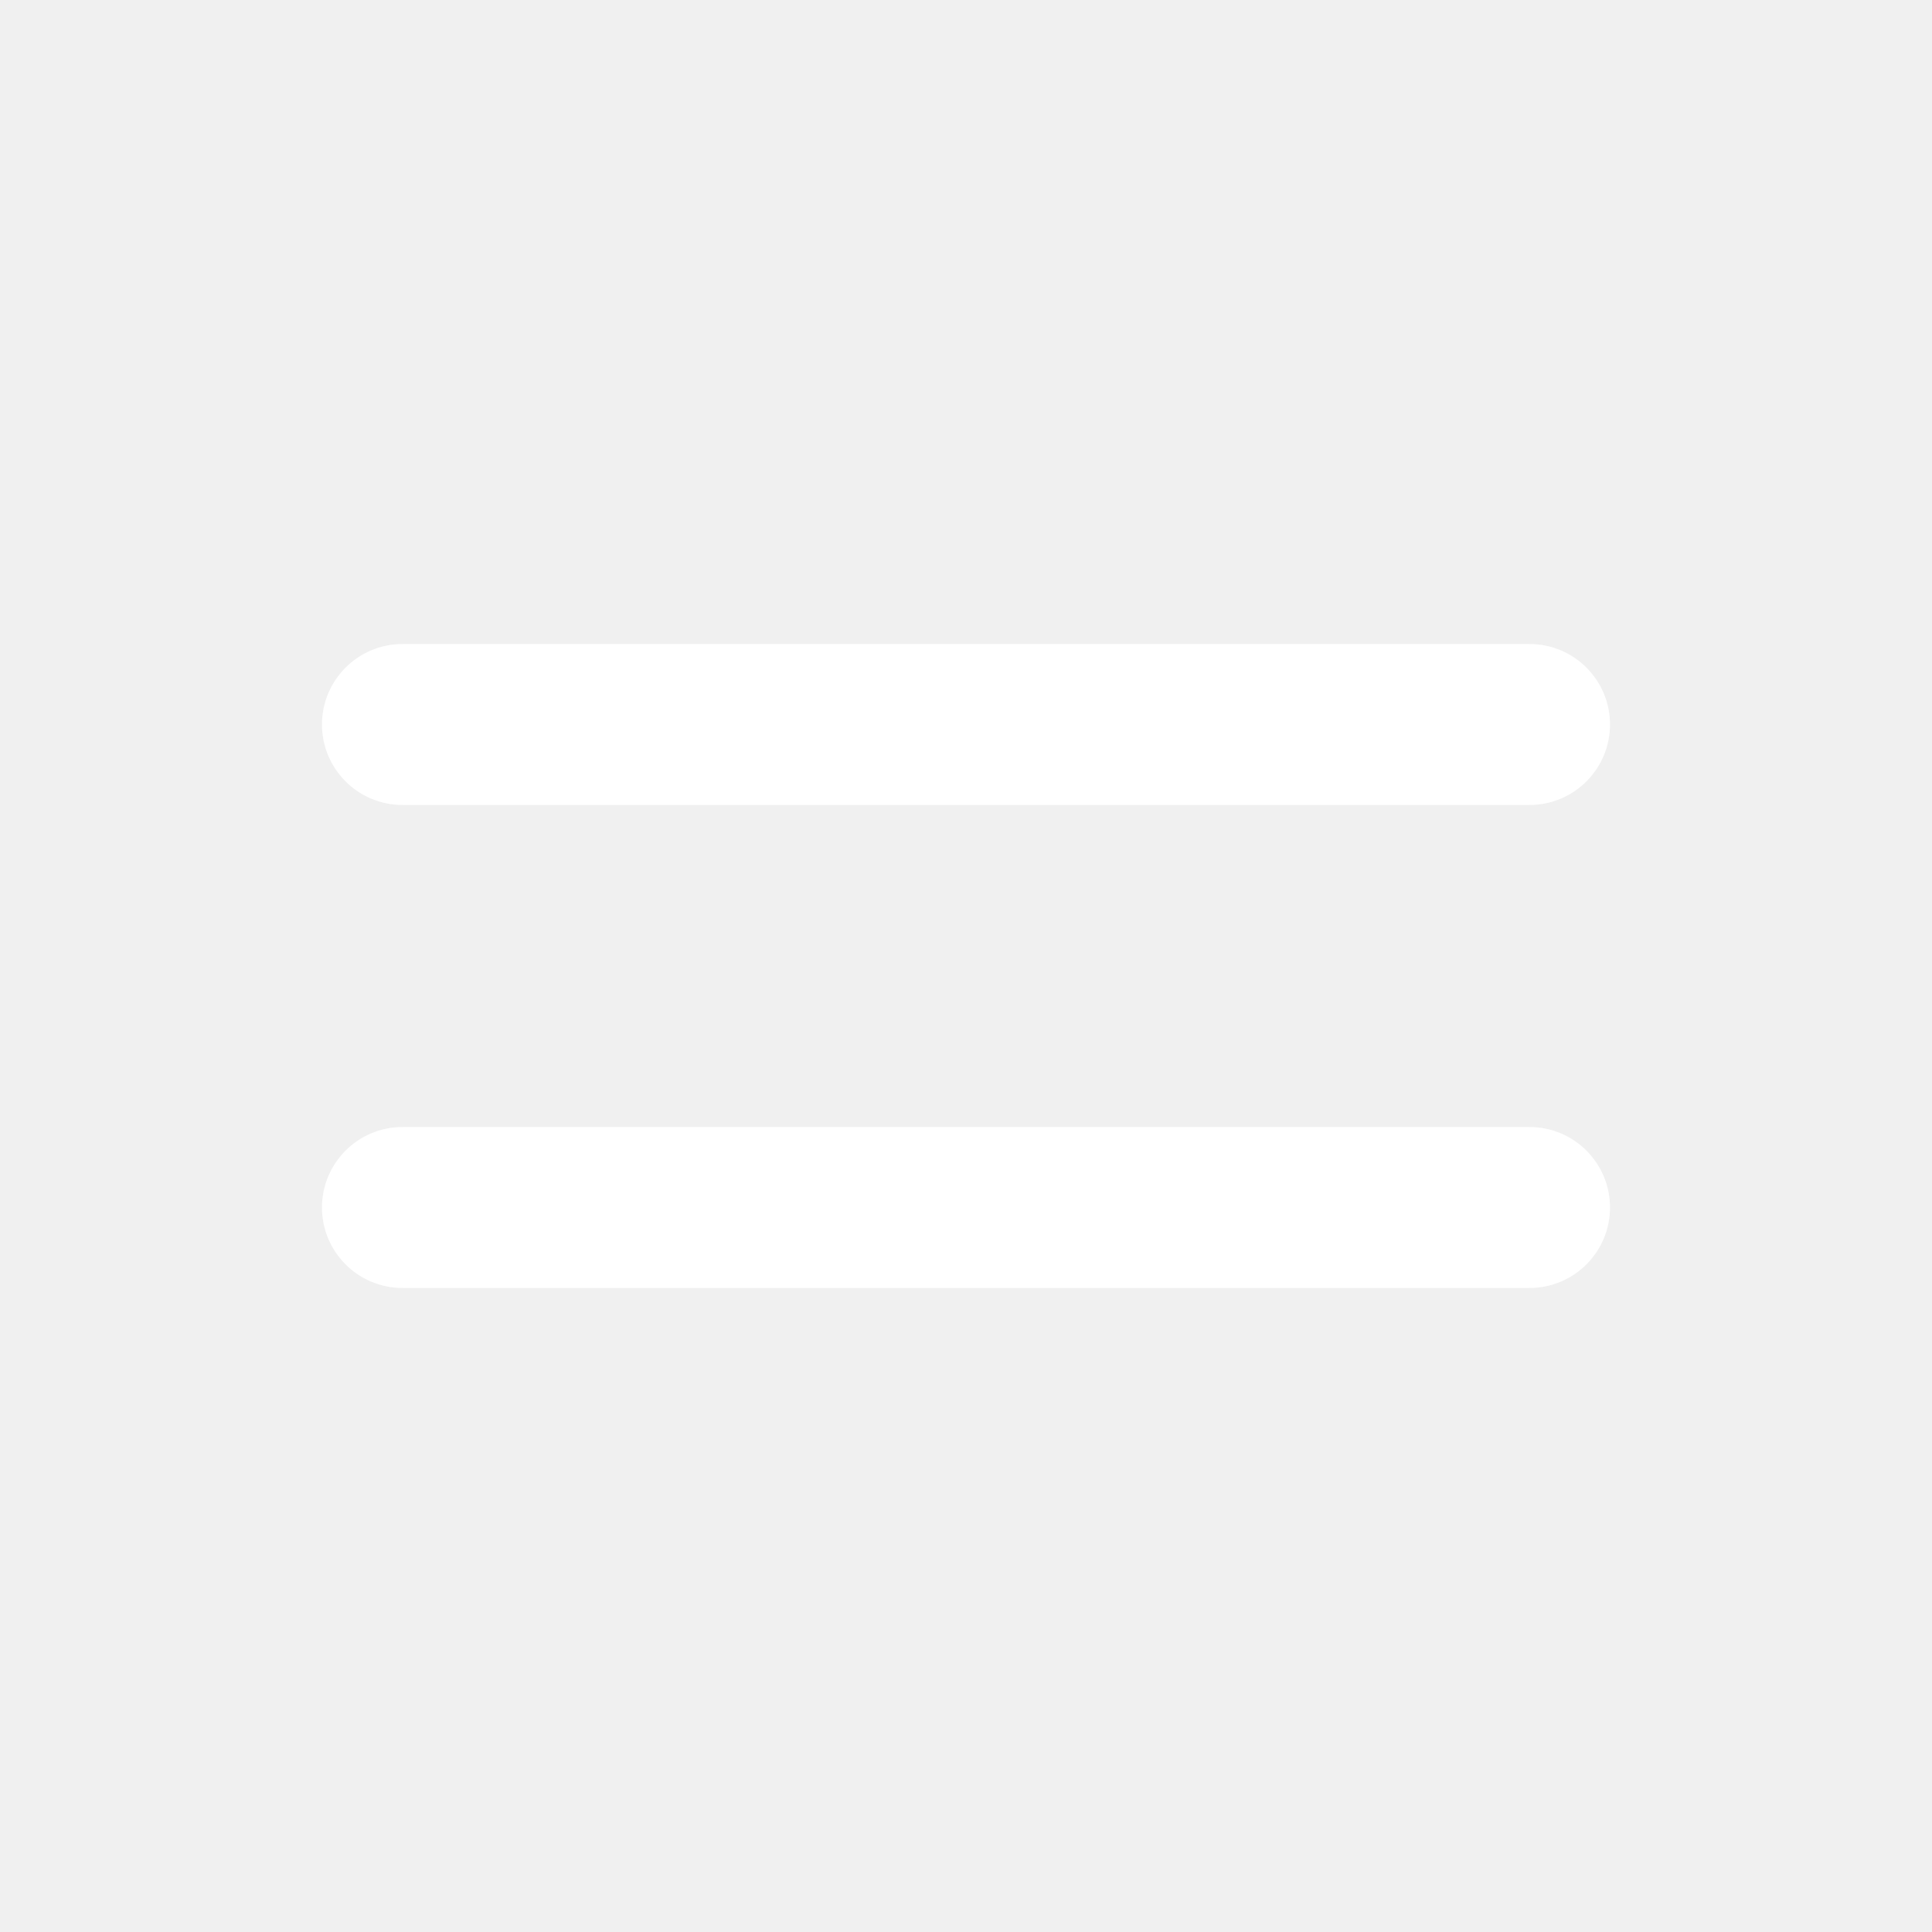
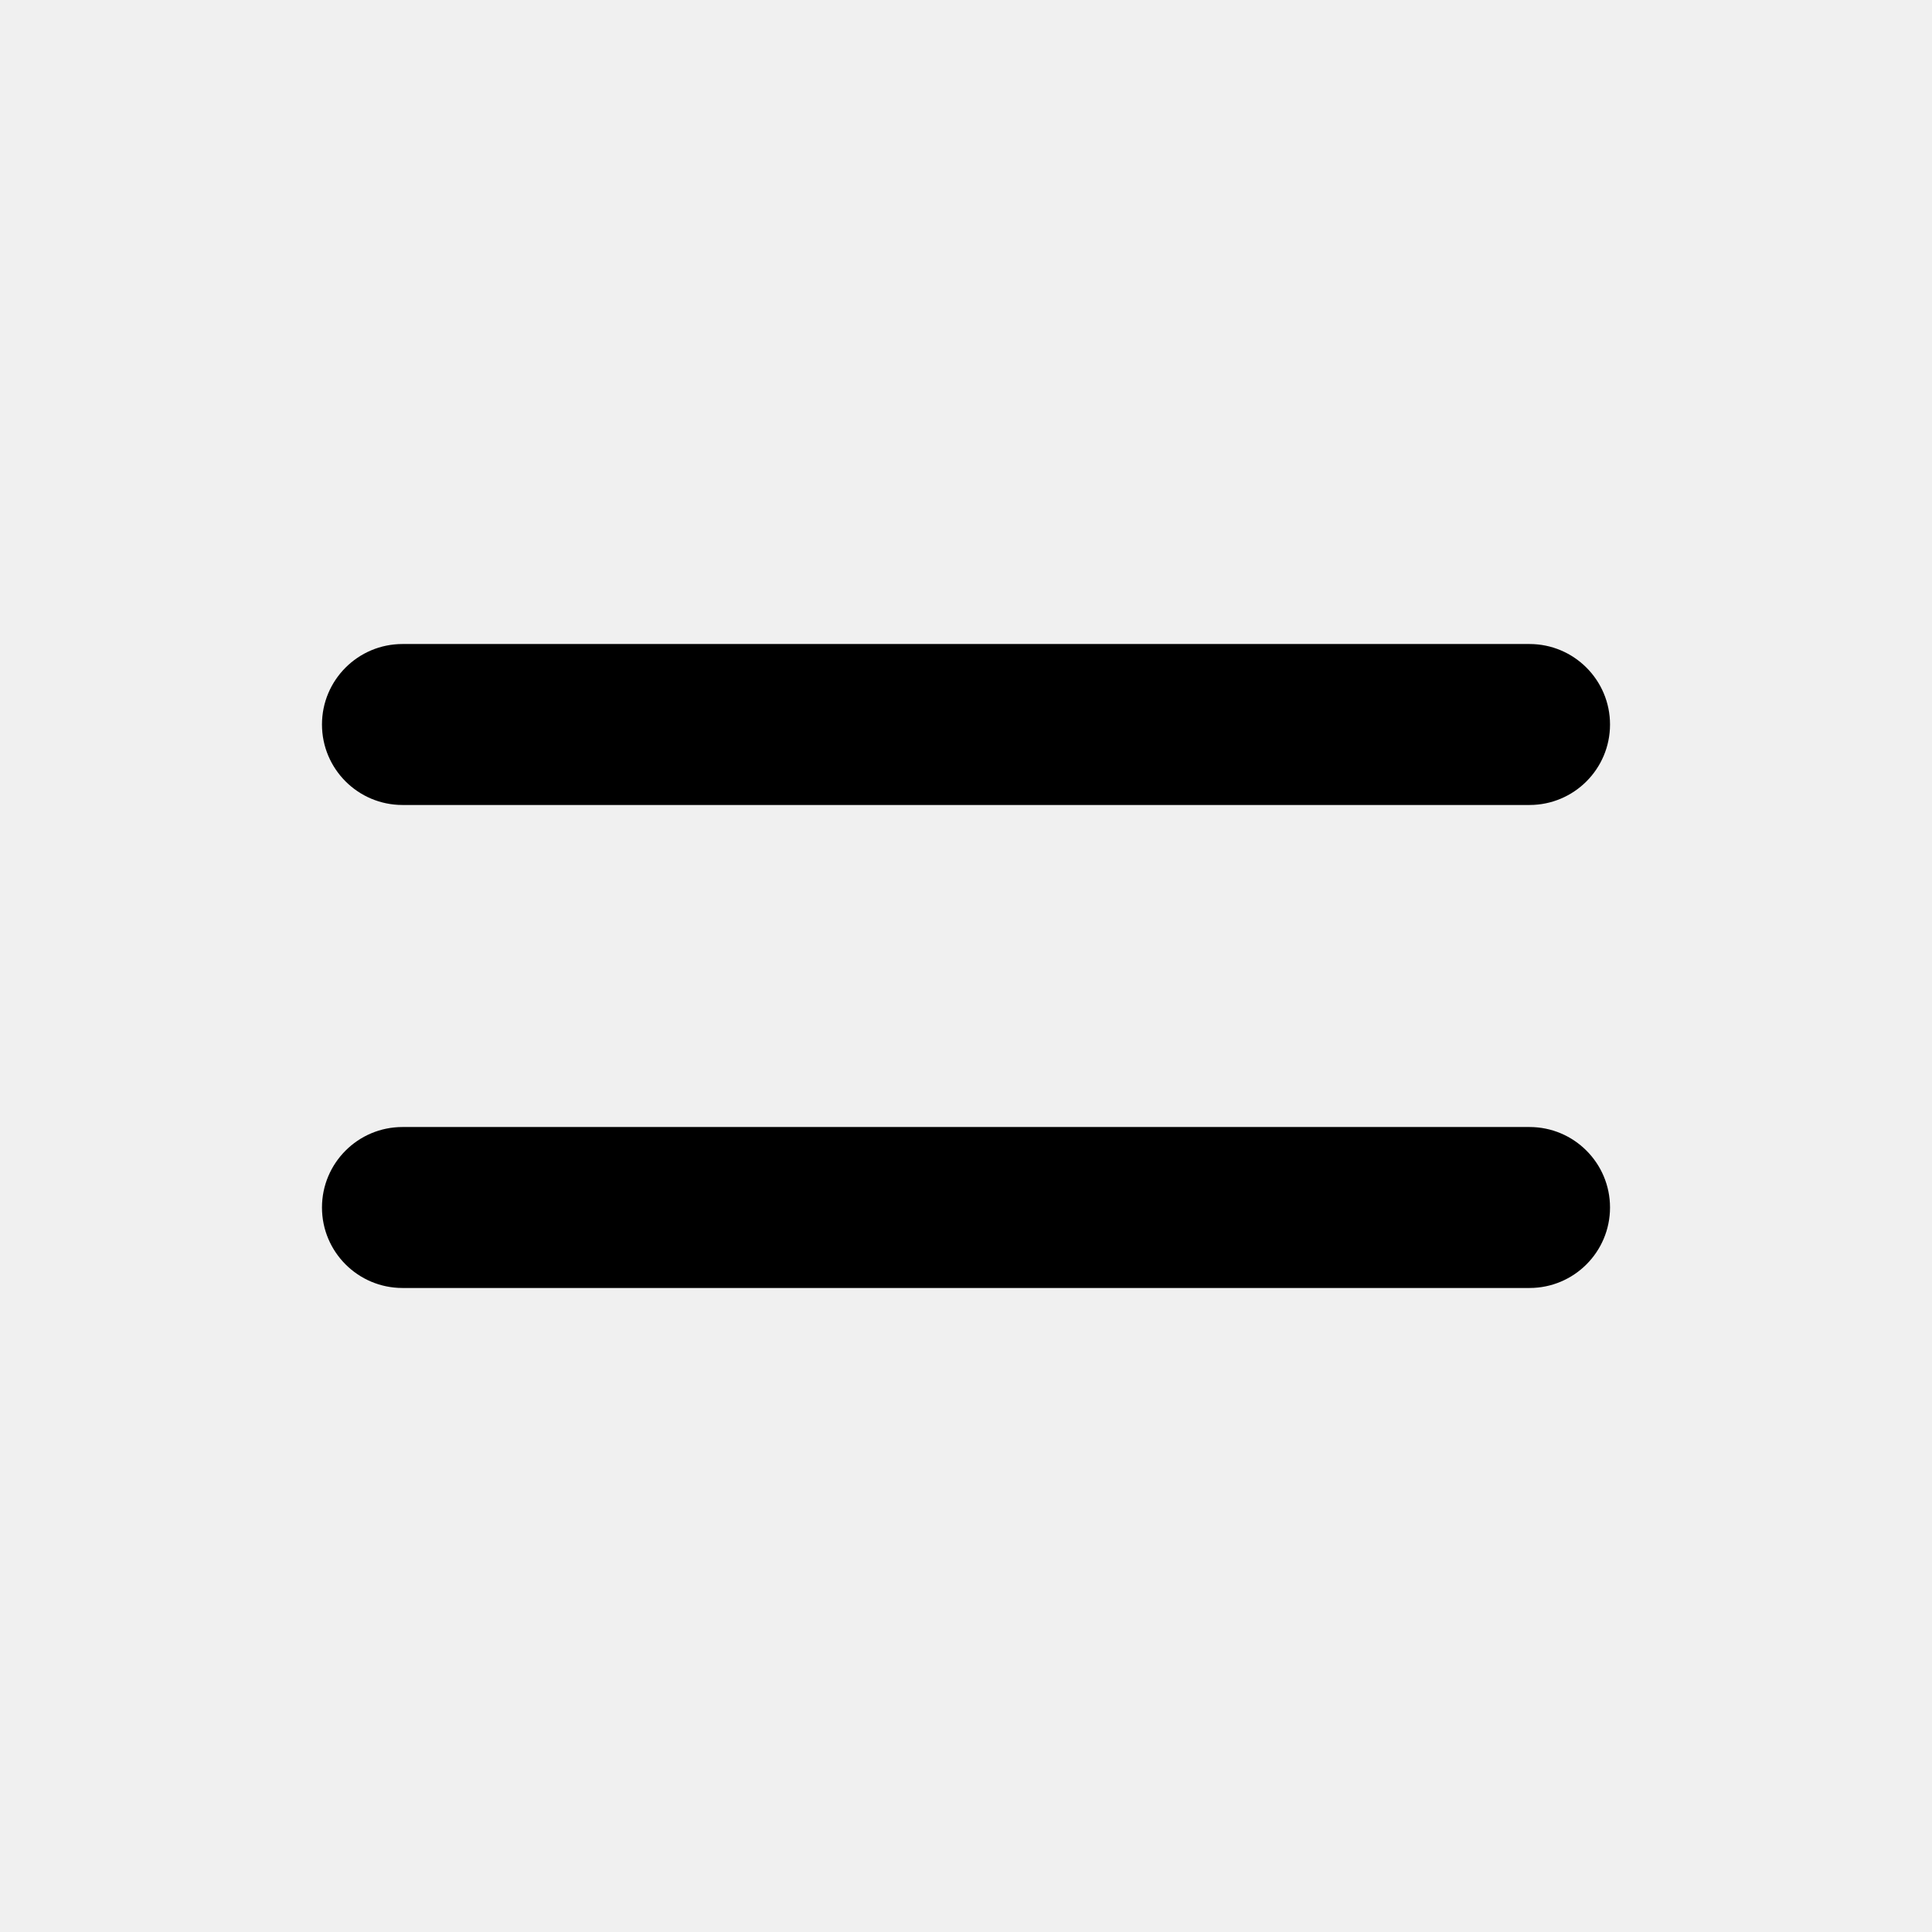
<svg xmlns="http://www.w3.org/2000/svg" width="32" height="32" viewBox="0 0 32 32" fill="none">
-   <path d="M6.667 10.667C5.93 10.667 5.333 11.264 5.333 12C5.333 12.736 5.93 13.333 6.667 13.333H25.333C26.07 13.333 26.667 12.736 26.667 12C26.667 11.264 26.07 10.667 25.333 10.667H6.667Z" fill="white" />
-   <path d="M6.667 18.667C5.93 18.667 5.333 19.264 5.333 20C5.333 20.736 5.93 21.333 6.667 21.333H25.333C26.07 21.333 26.667 20.736 26.667 20C26.667 19.264 26.07 18.667 25.333 18.667H6.667Z" fill="white" />
+   <path d="M6.667 10.667C5.93 10.667 5.333 11.264 5.333 12C5.333 12.736 5.93 13.333 6.667 13.333H25.333C26.07 13.333 26.667 12.736 26.667 12C26.667 11.264 26.07 10.667 25.333 10.667H6.667Z" fill="currentColor" />
+   <path d="M6.667 18.667C5.93 18.667 5.333 19.264 5.333 20C5.333 20.736 5.93 21.333 6.667 21.333H25.333C26.07 21.333 26.667 20.736 26.667 20C26.667 19.264 26.07 18.667 25.333 18.667H6.667Z" fill="currentColor" />
</svg>
